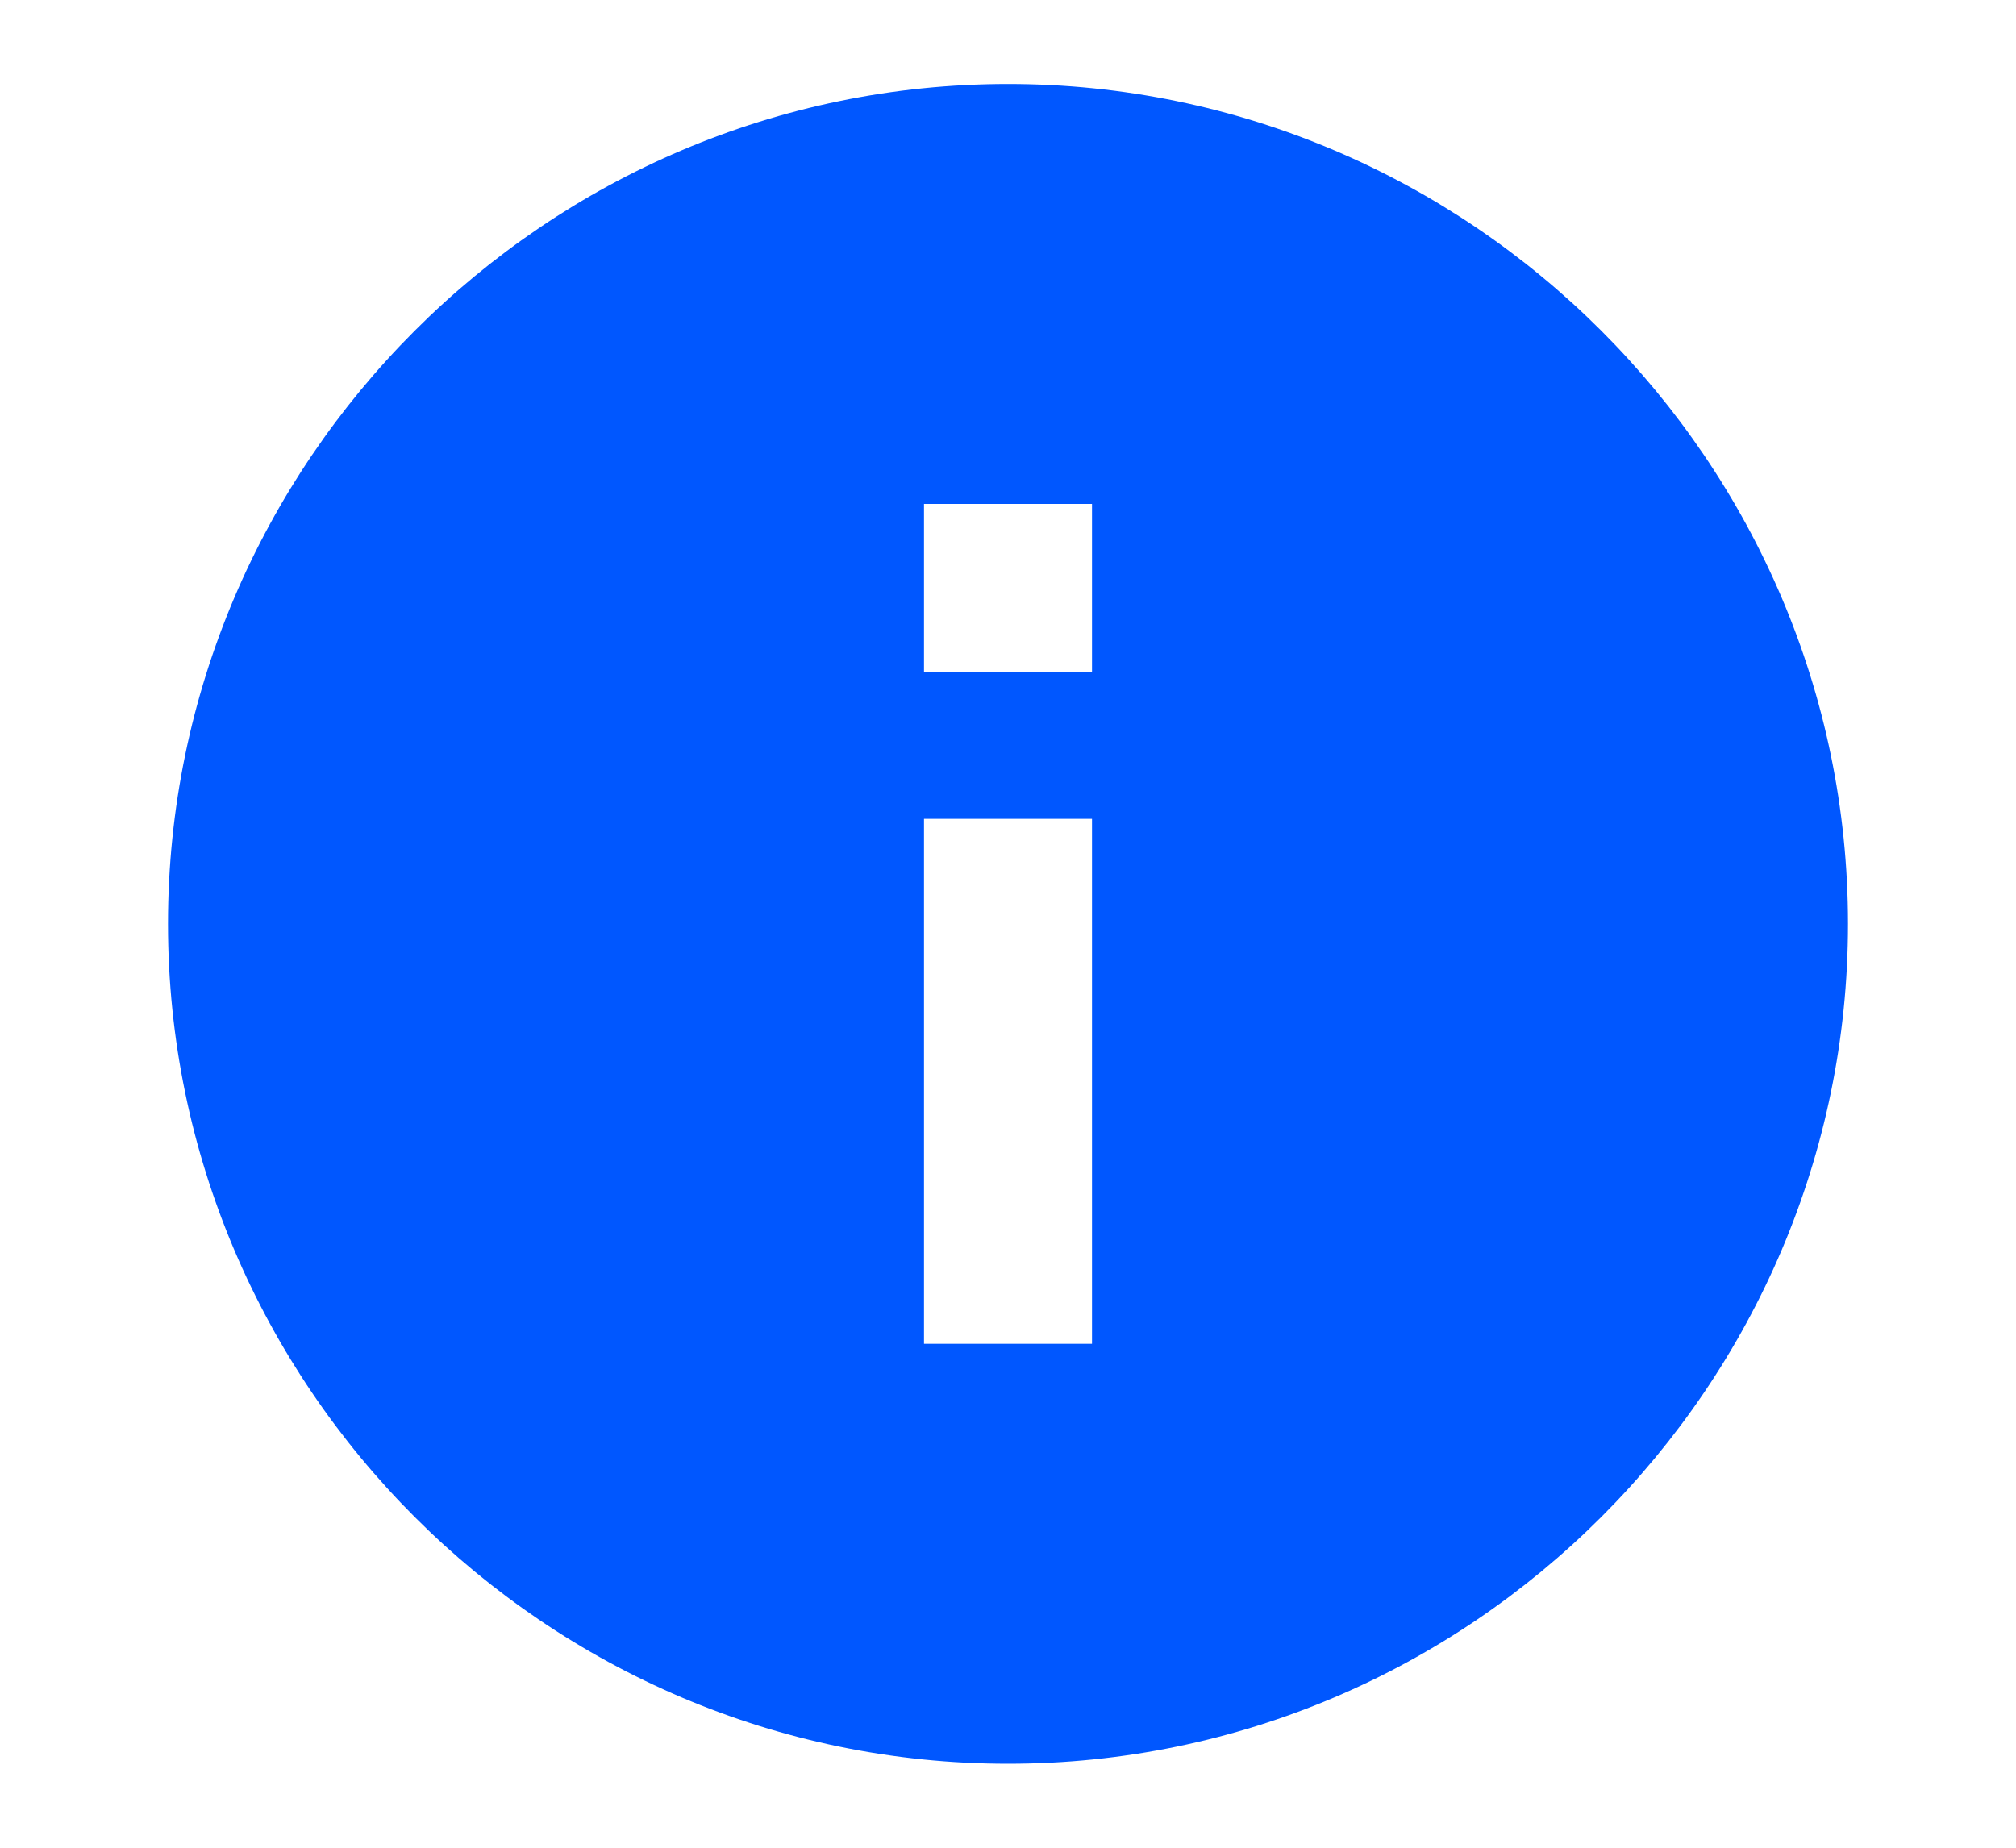
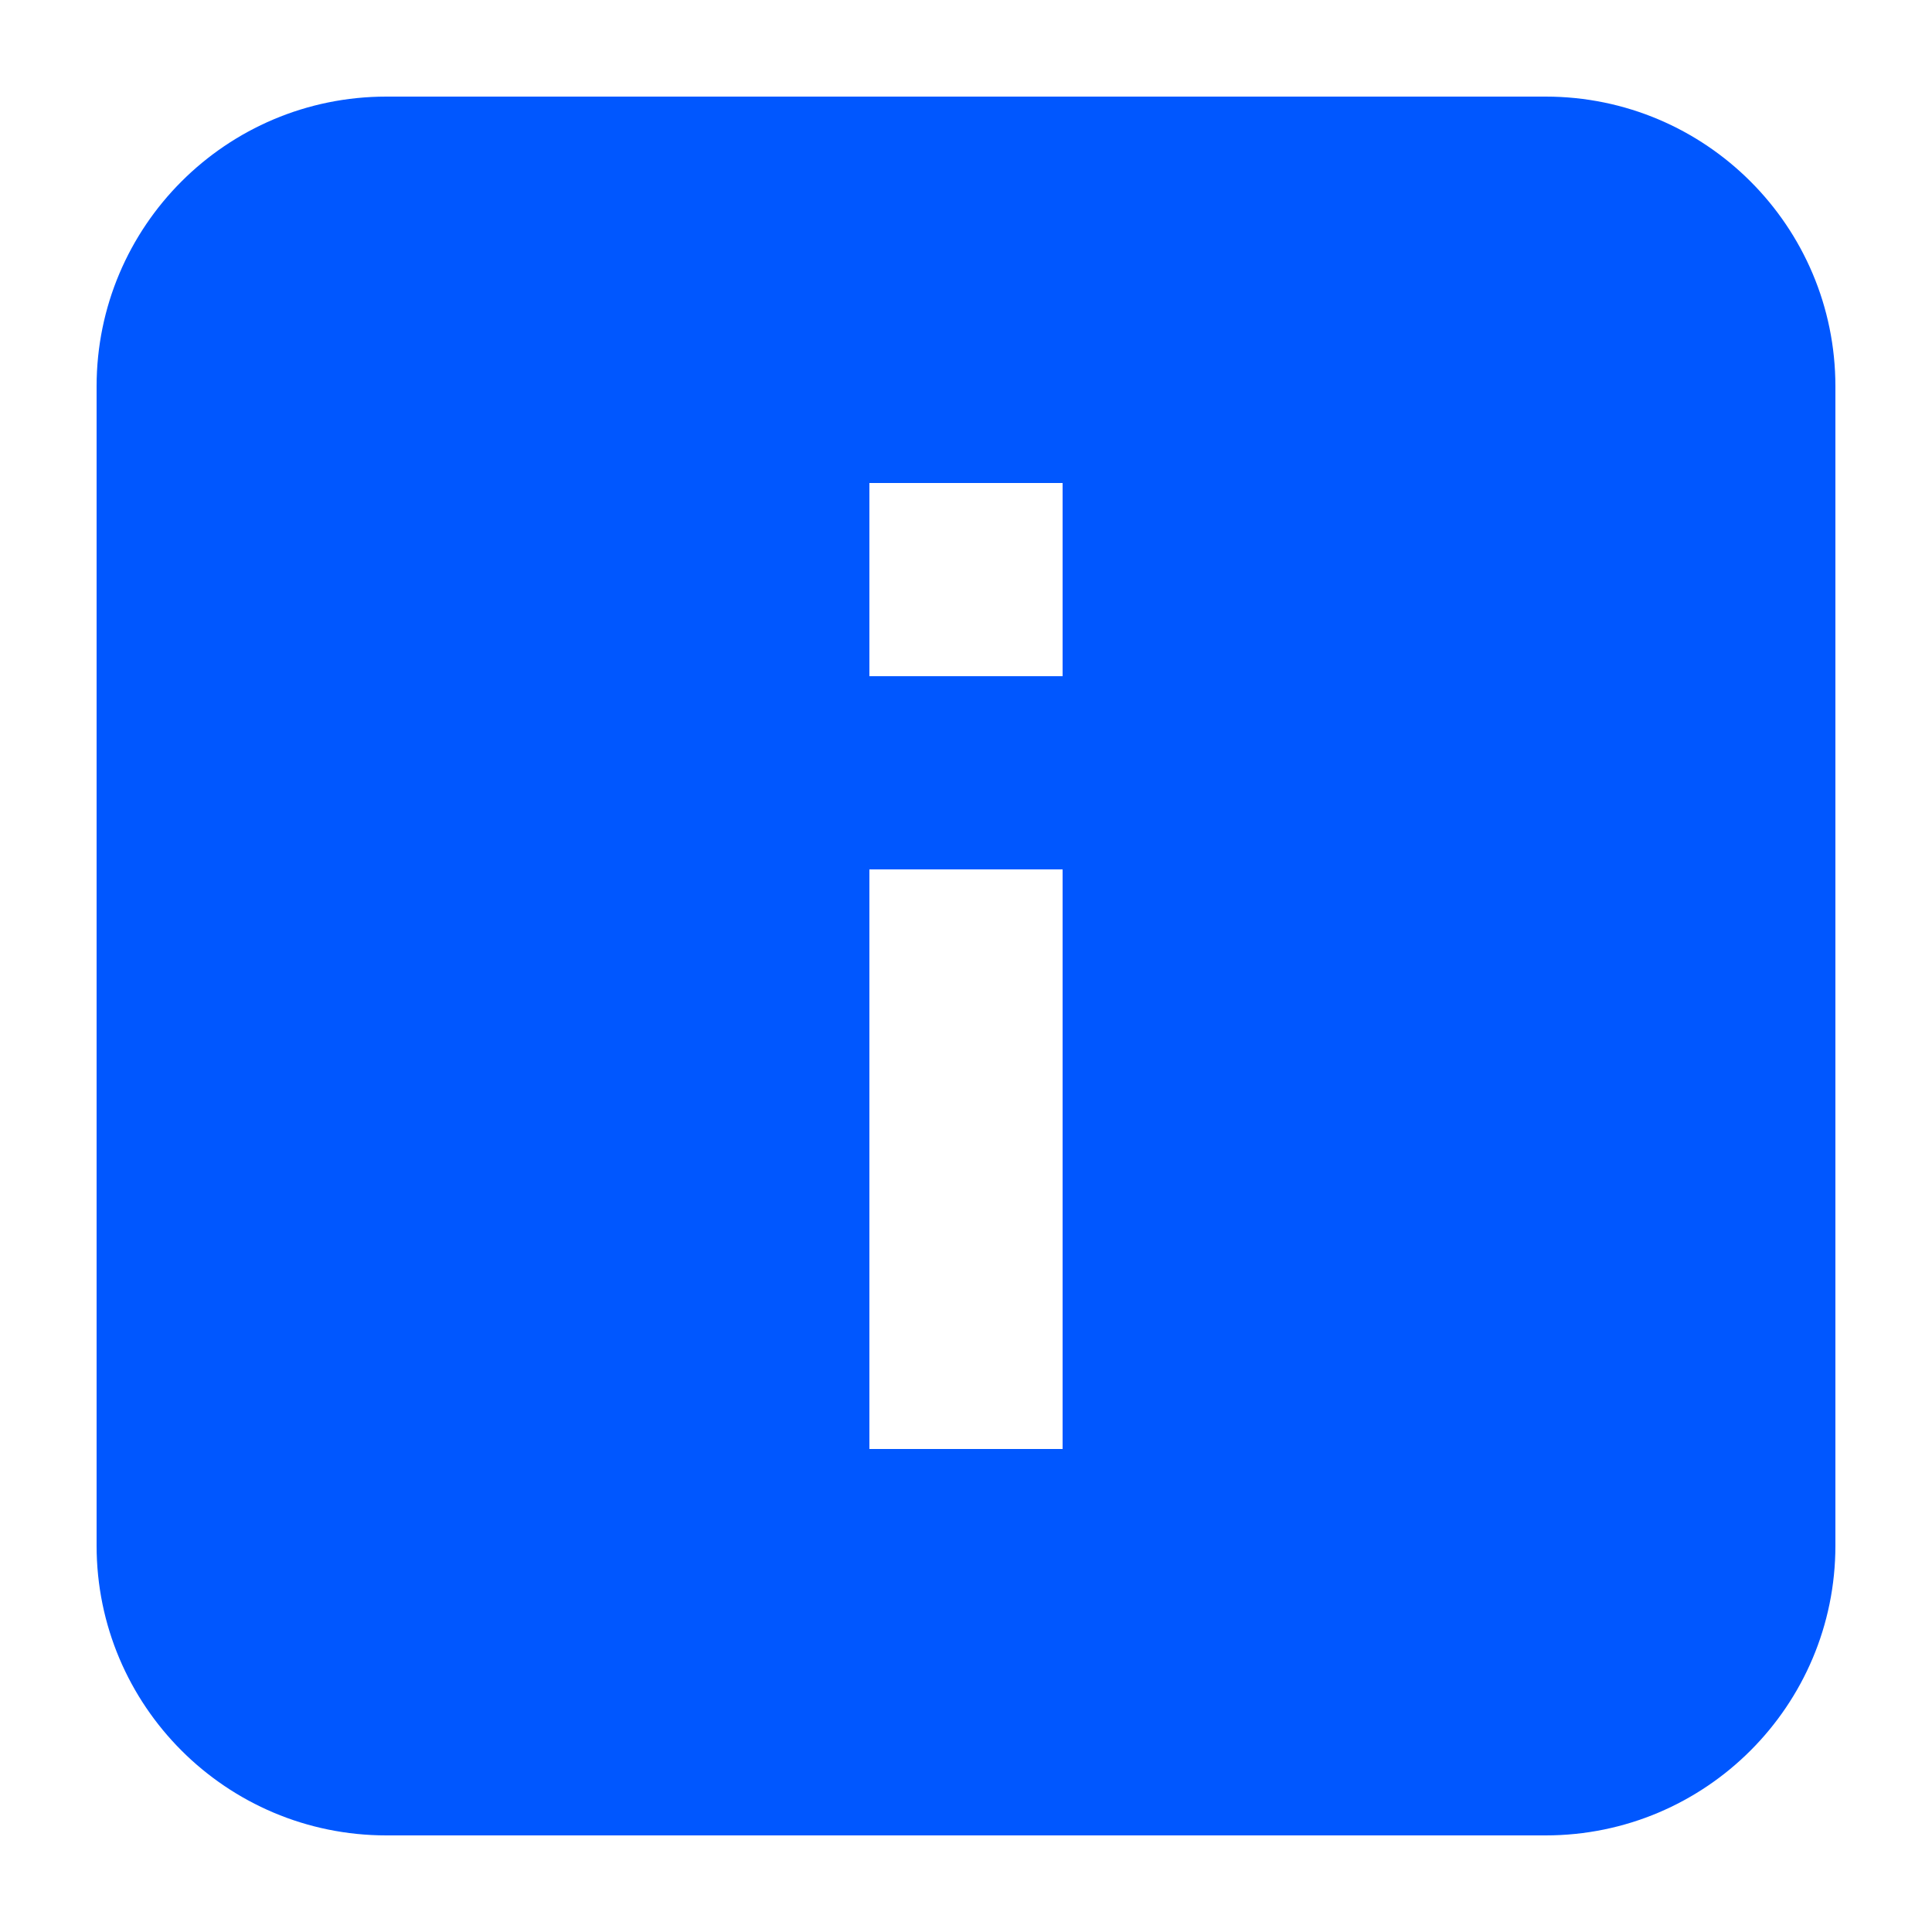
- <svg xmlns="http://www.w3.org/2000/svg" width="24" height="22" viewBox="0 0 24 22" fill="none">
-   <path d="M12 21C17.5 21 22 16.5 22 11C22 5.5 17.5 1 12 1C6.5 1 2 5.5 2 11C2 16.5 6.5 21 12 21ZM11 6L13 6L13 8L11 8L11 6ZM11 9.75L13 9.75L13 16L11 16L11 9.75Z" fill="#0057FF" />
+ <svg xmlns="http://www.w3.org/2000/svg" width="20" height="20" viewBox="0 0 20 20" fill="none">
+   <path fill-rule="evenodd" clip-rule="evenodd" d="M4 1C2.343 1 1 2.343 1 4V16C1 17.657 2.343 19 4 19H16C17.657 19 19 17.657 19 16V4C19 2.343 17.657 1 16 1H4ZM9 5H11V7H9V5ZM9 9H11V15H9V9Z" fill="#0057FF" />
</svg>
